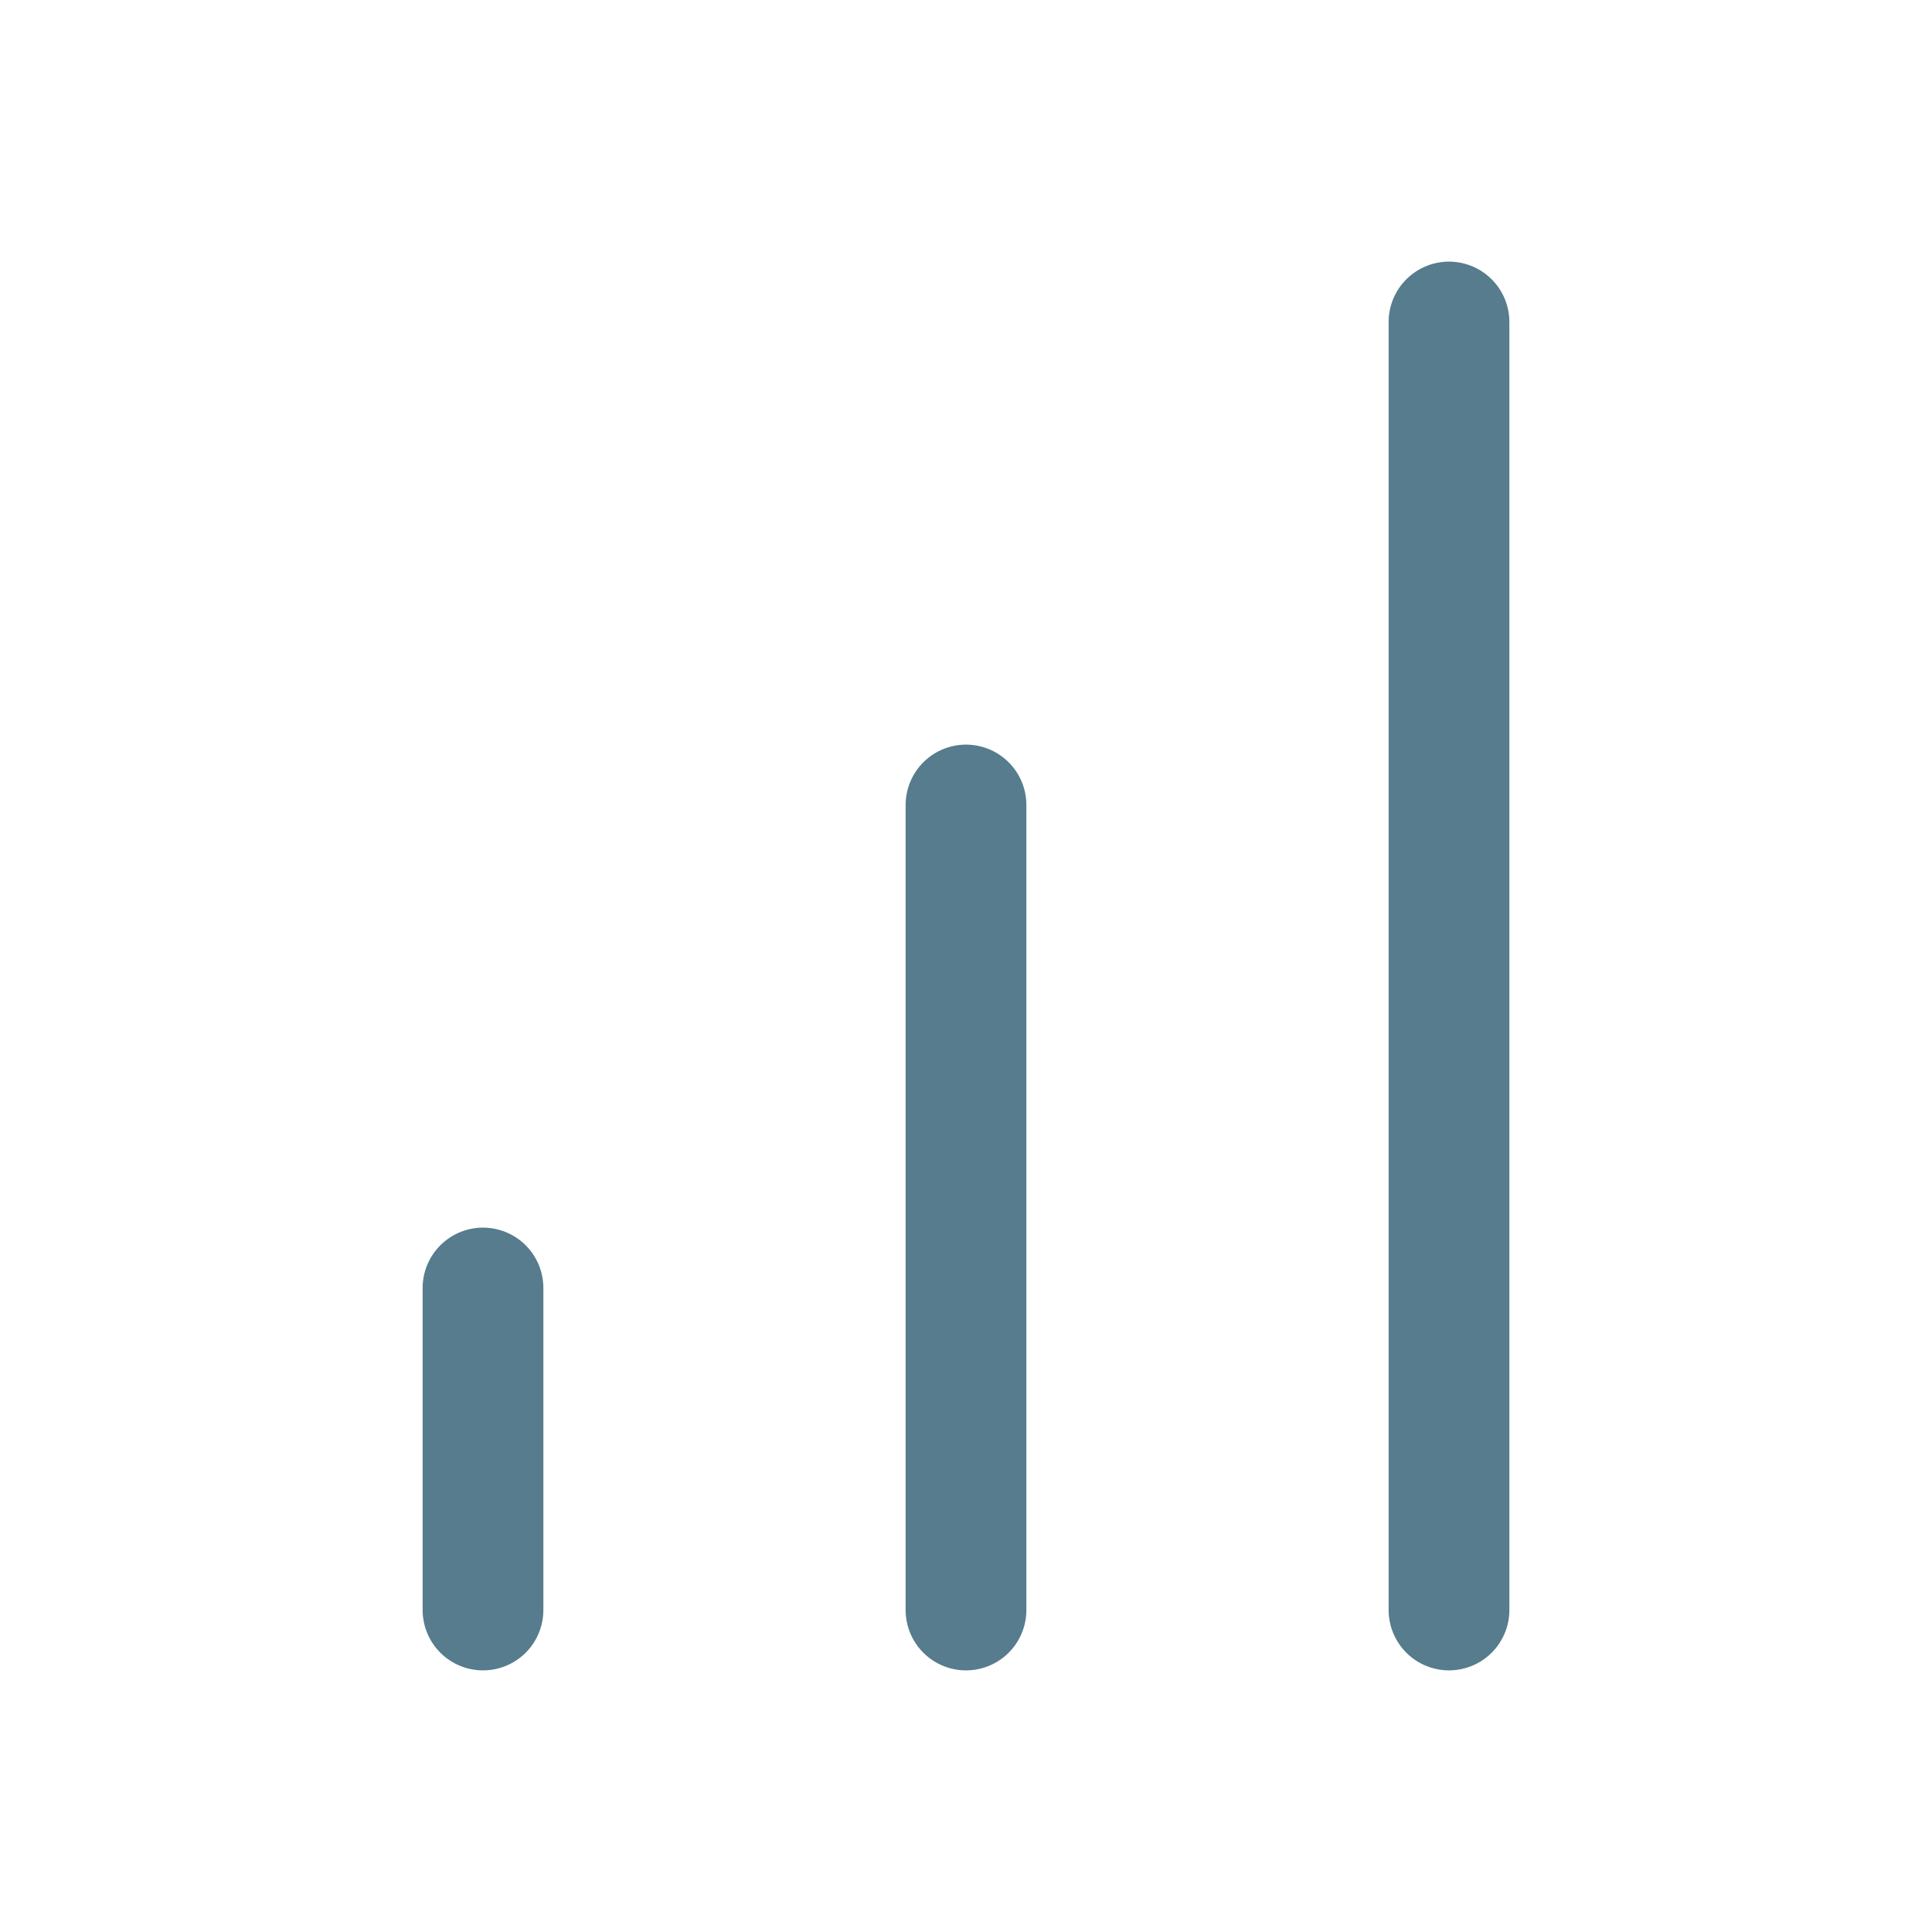
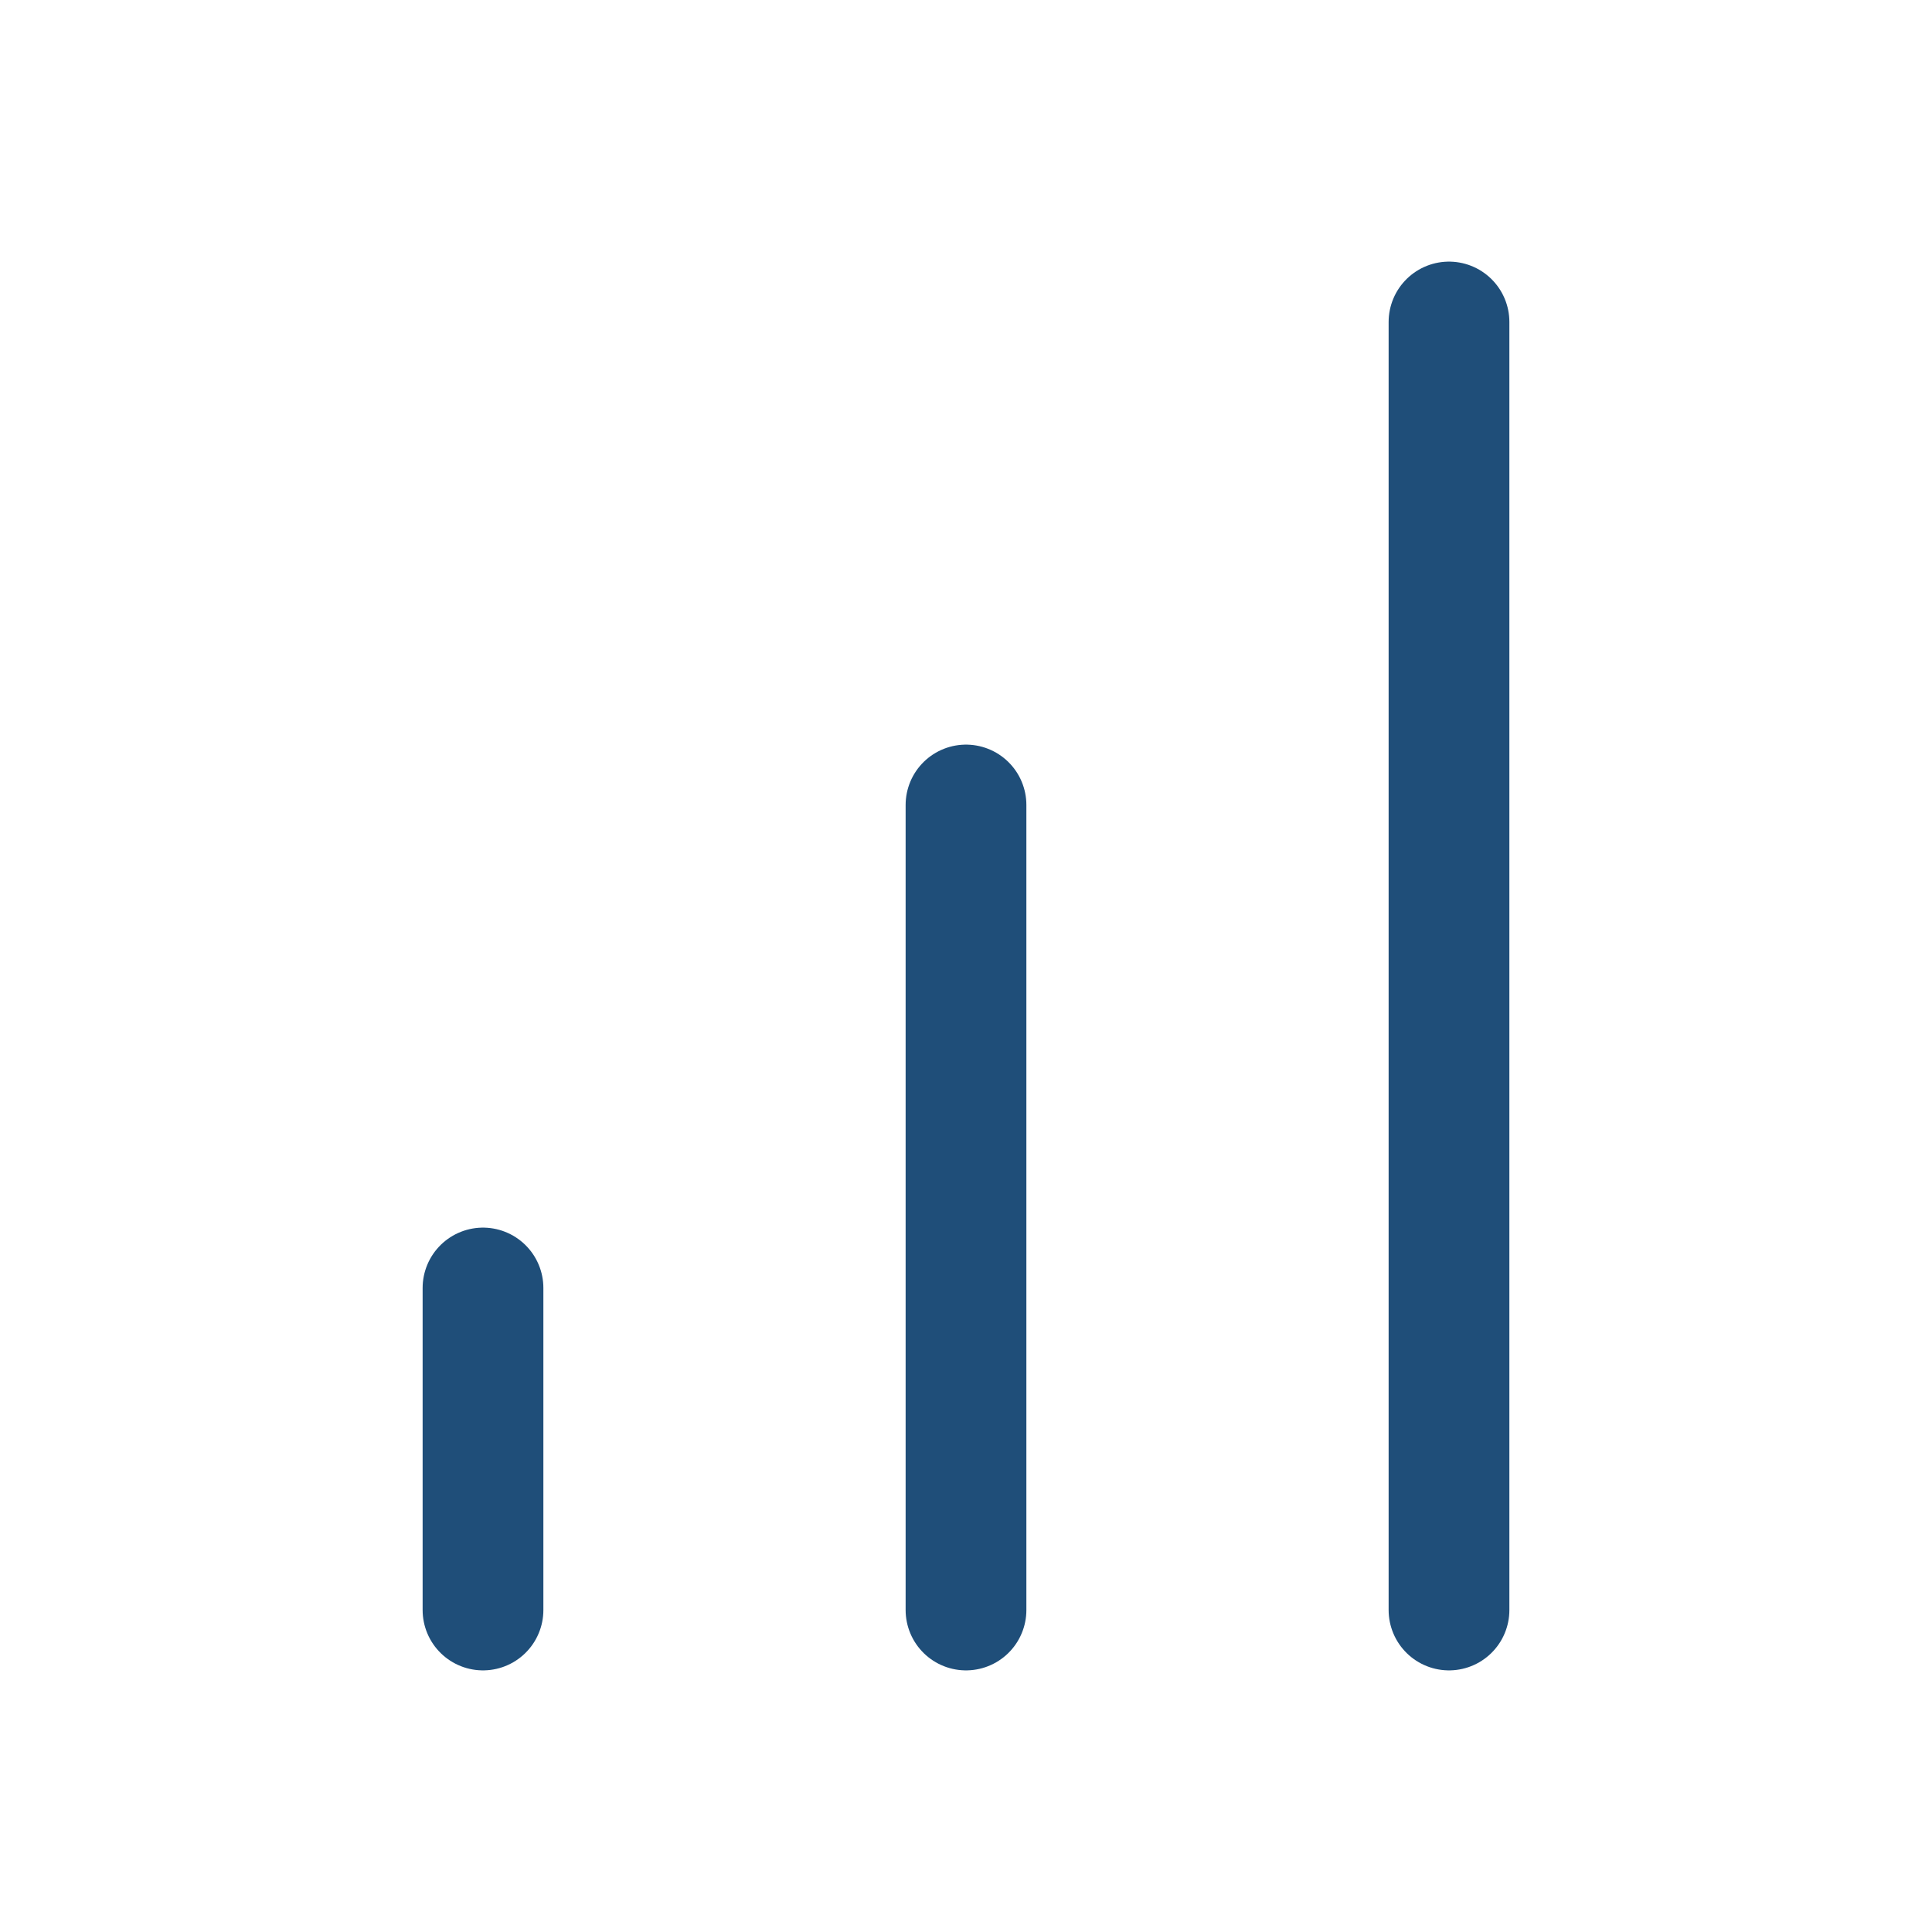
<svg xmlns="http://www.w3.org/2000/svg" width="48" height="48" viewBox="0 0 48 48" fill="none">
-   <path d="M24 40V20M36 40V8M12 40V32" stroke="#567C8D" stroke-width="3" stroke-linecap="round" stroke-linejoin="round" />
+   <path d="M24 40V20M36 40V8M12 40V32" stroke="#1F4E79" stroke-width="3" stroke-linecap="round" stroke-linejoin="round" />
</svg>
